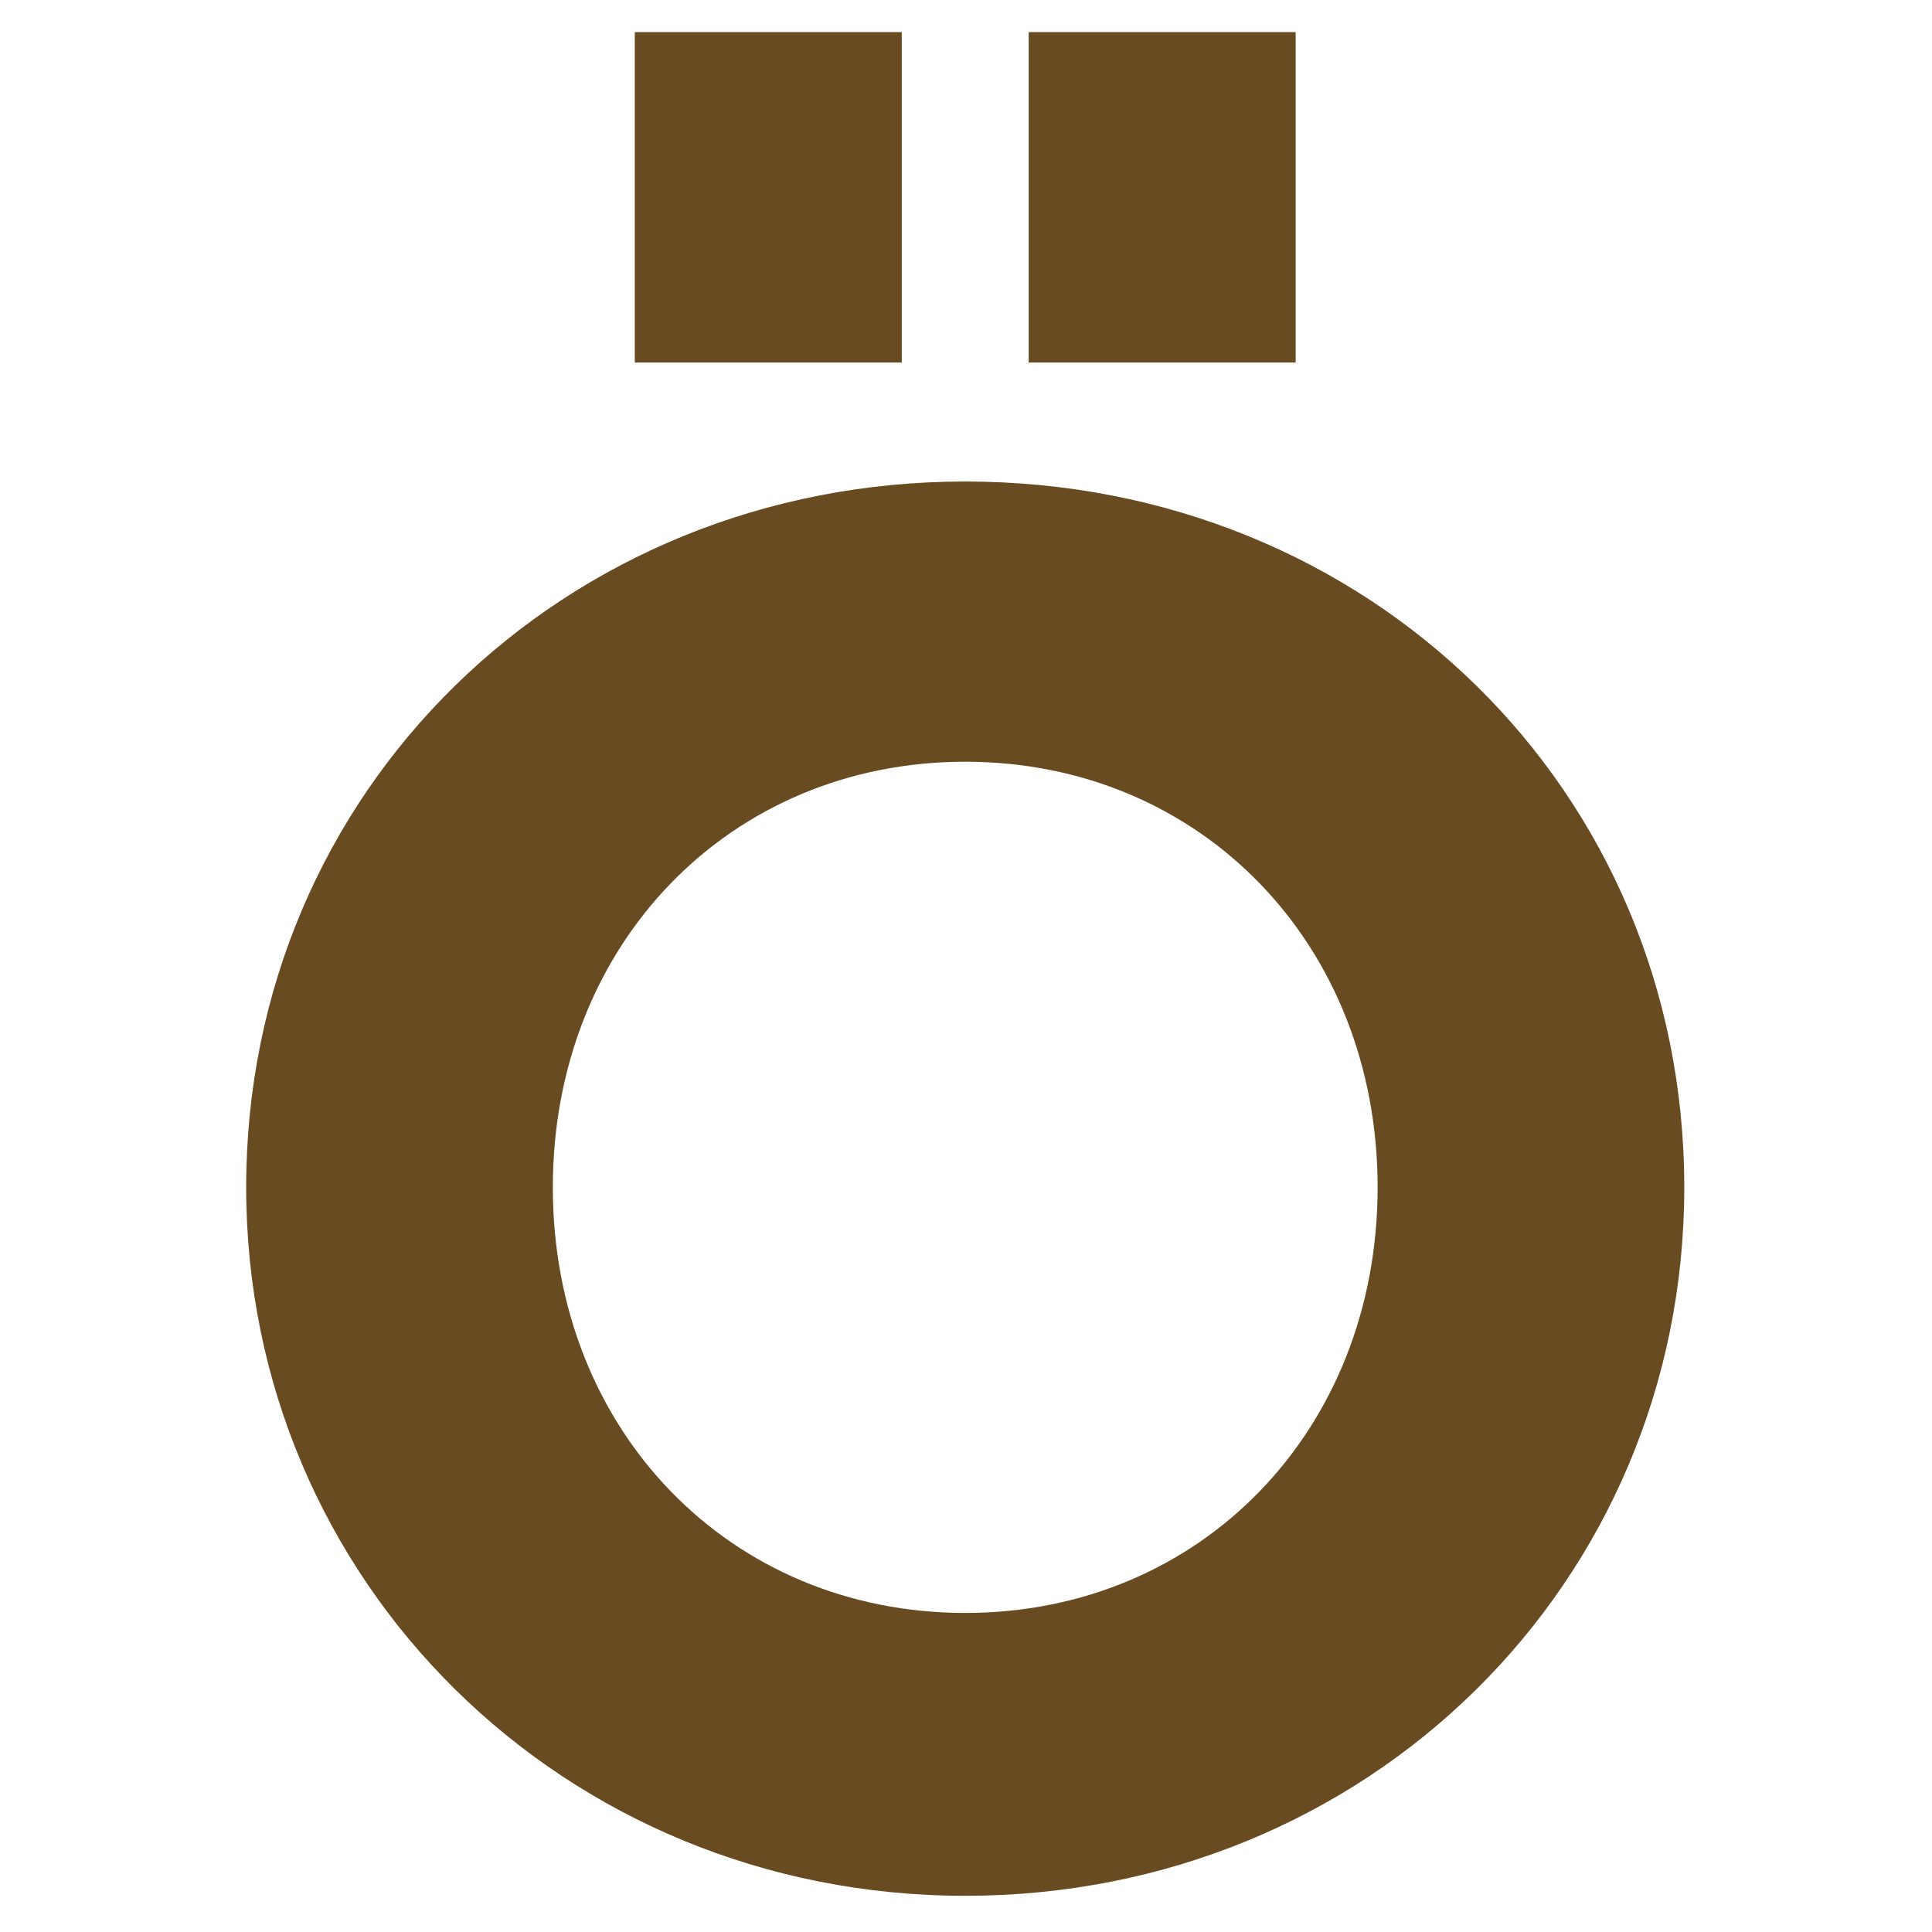
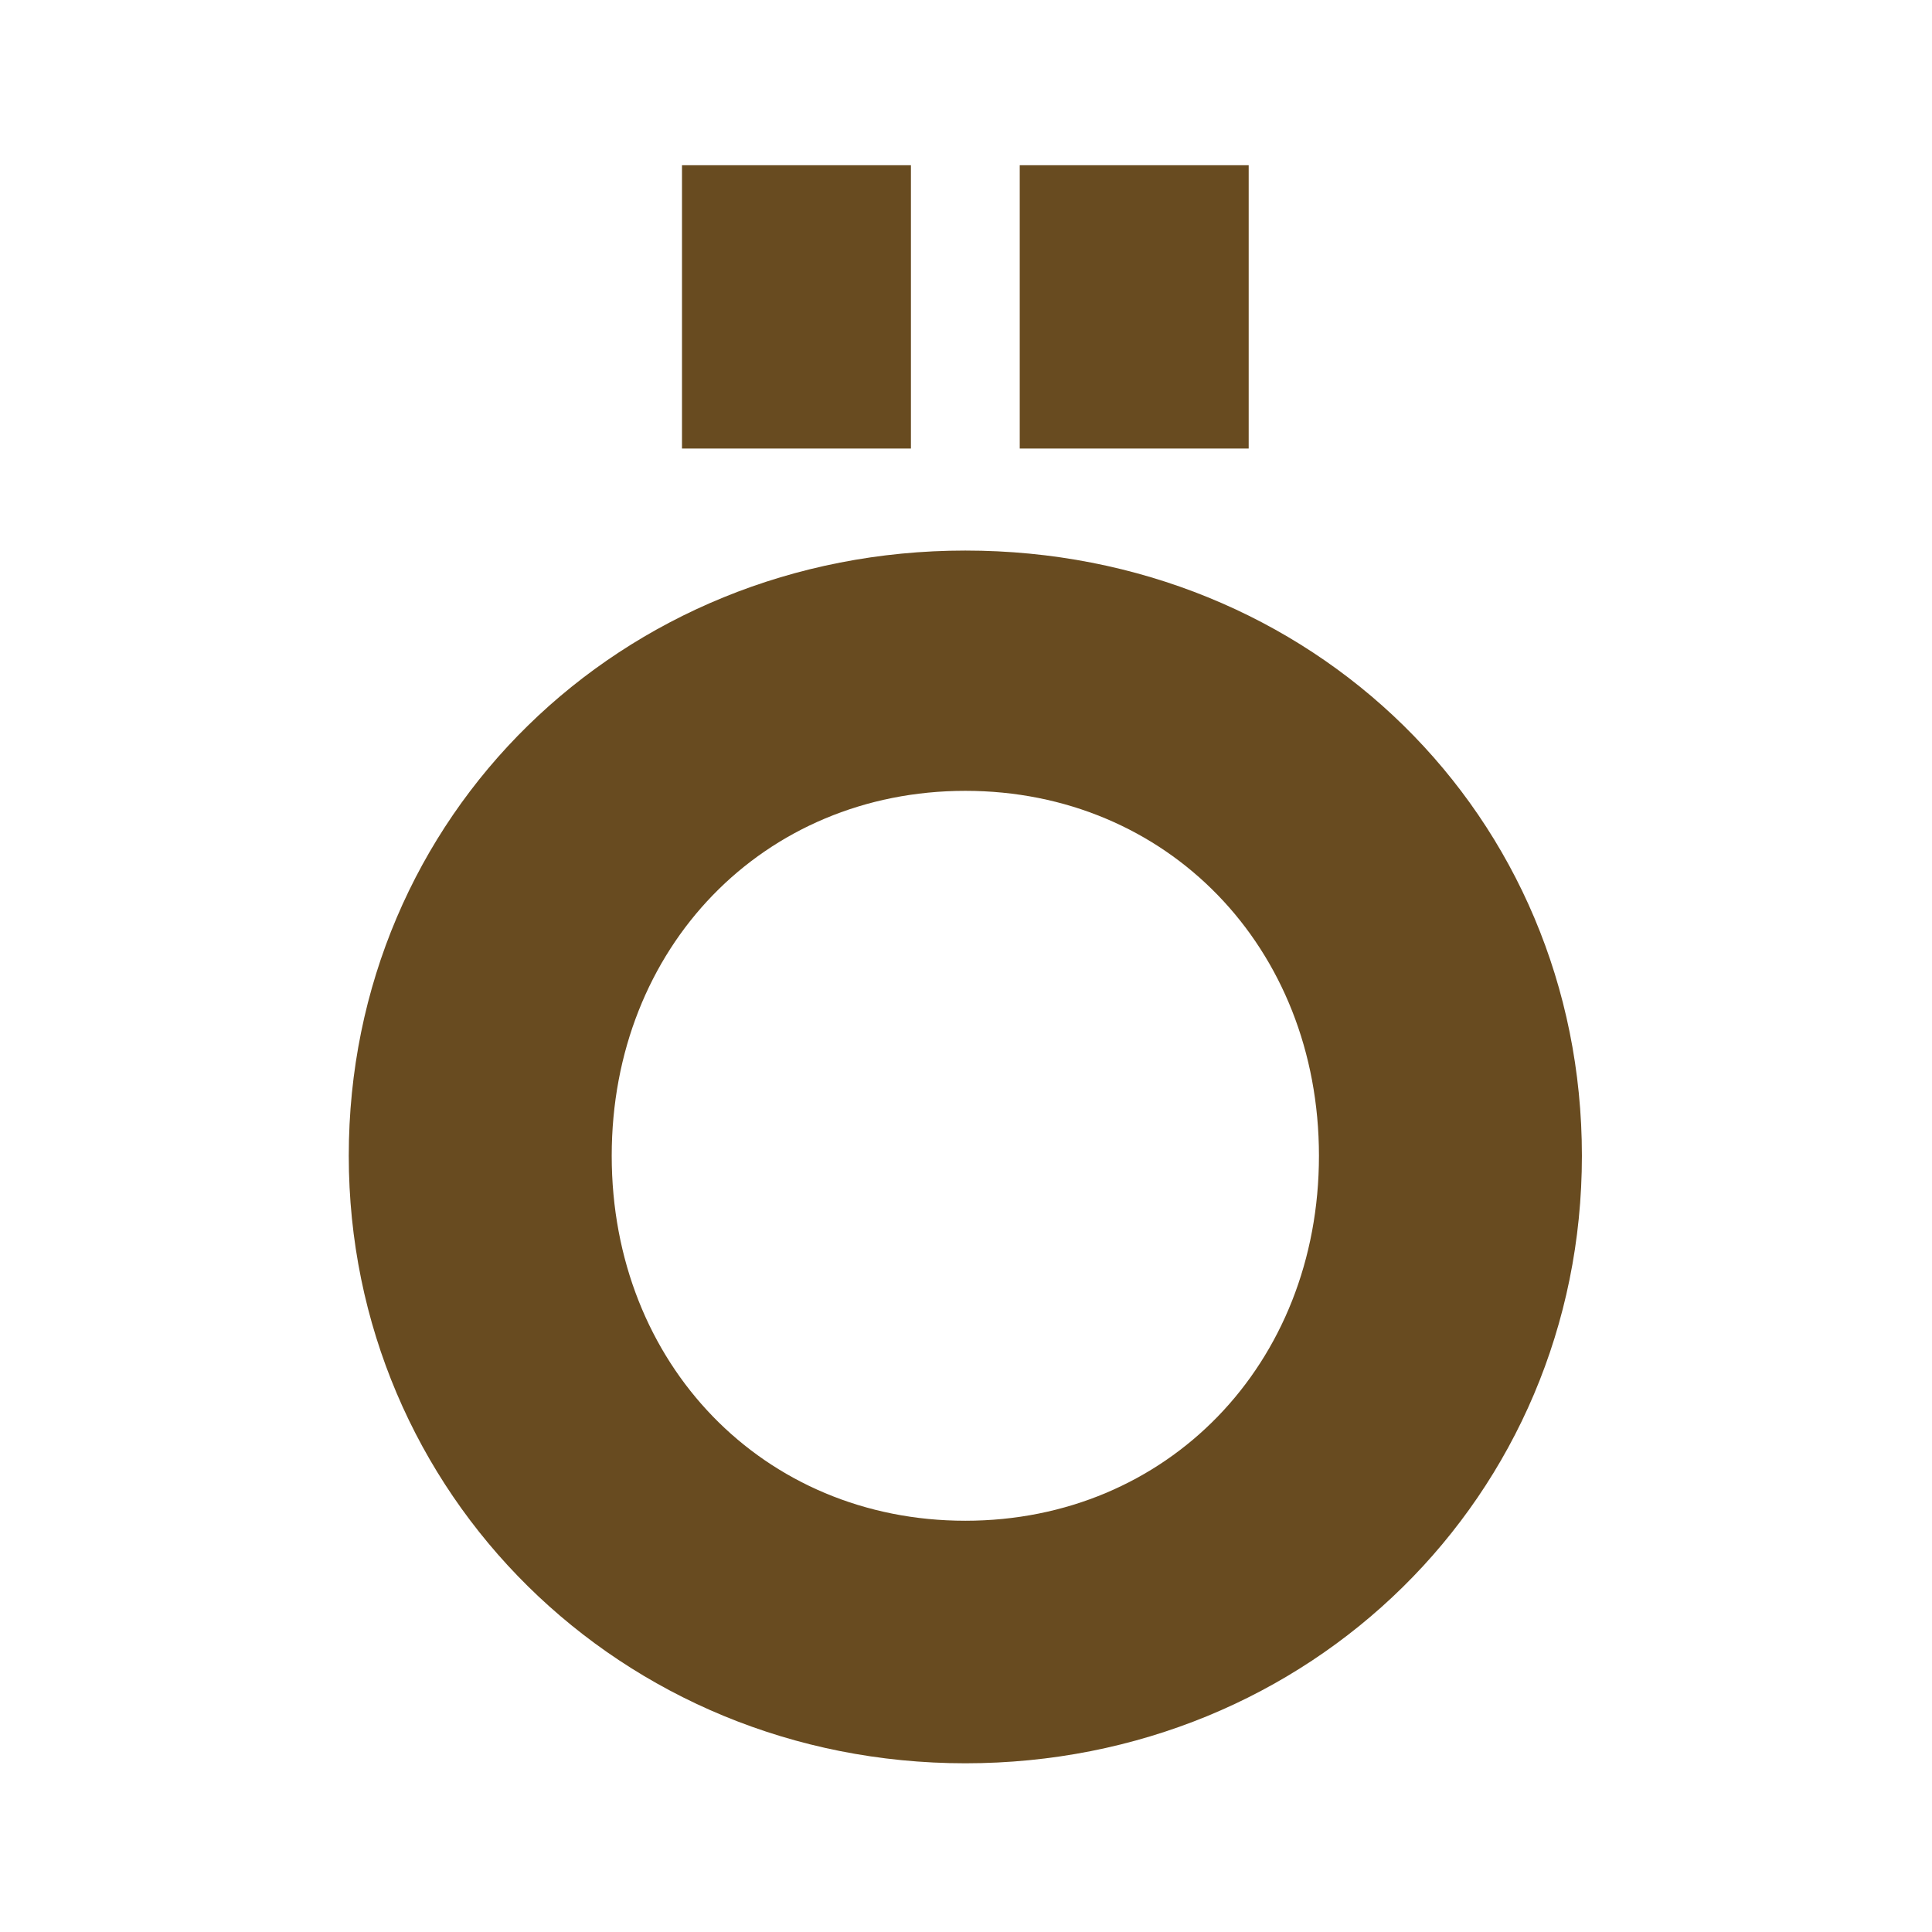
- <svg xmlns="http://www.w3.org/2000/svg" width="64" height="64" viewBox="-46 -6 361 361" fill="none">
+ <svg xmlns="http://www.w3.org/2000/svg" width="64" height="64" viewBox="-76 -36 421 421" fill="none">
  <style>svg{color:#684b20}@media(prefers-color-scheme:dark){svg{color:#eeeae1}}</style>
  <path d="M146.21 61.744V0H196.099V61.744H146.21ZM72.611 61.744V0H122.5V61.744H72.611ZM134.355 83.972C209.93 83.972 268.71 141.764 268.71 215.857C268.71 289.95 209.436 348.237 134.355 348.237C59.274 348.237 0 289.456 0 215.857C0 141.764 59.274 83.972 134.355 83.972ZM134.355 295.384C178.317 295.384 211.412 261.301 211.412 215.857C211.412 170.414 178.317 136.331 134.355 136.331C90.393 136.331 57.298 170.414 57.298 215.857C57.298 261.301 90.393 295.384 134.355 295.384Z" fill="currentColor" />
</svg>
